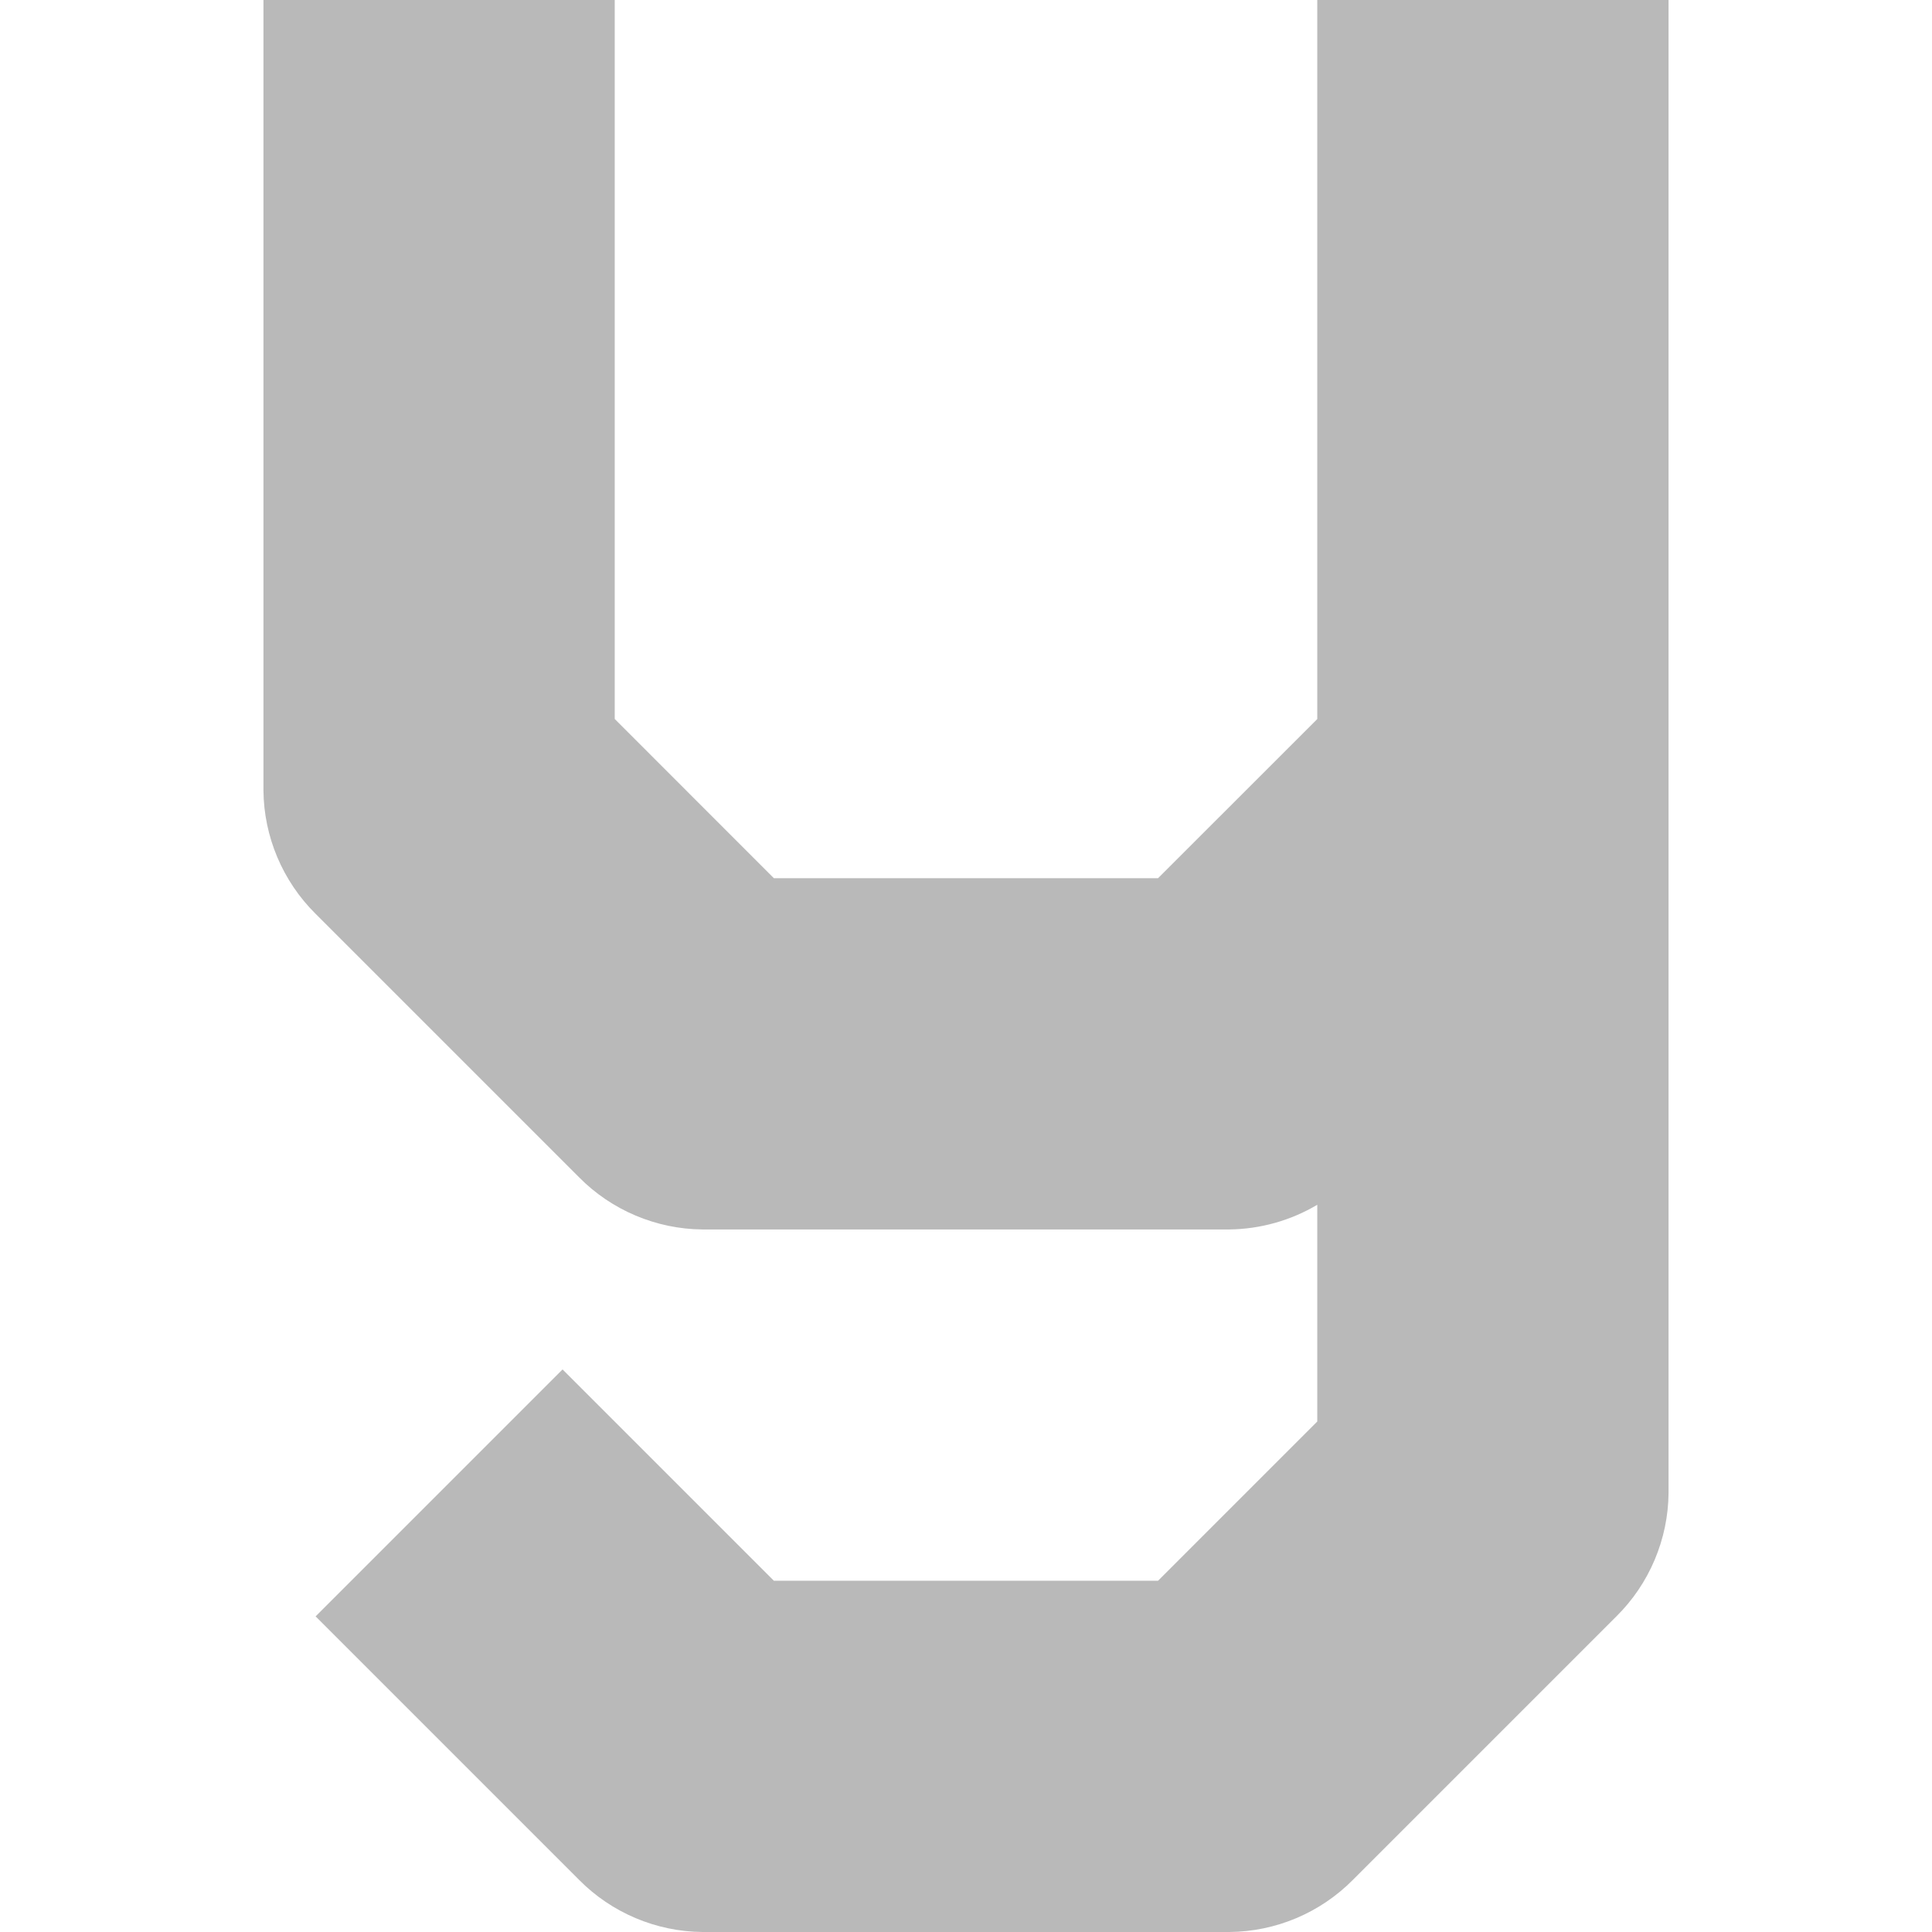
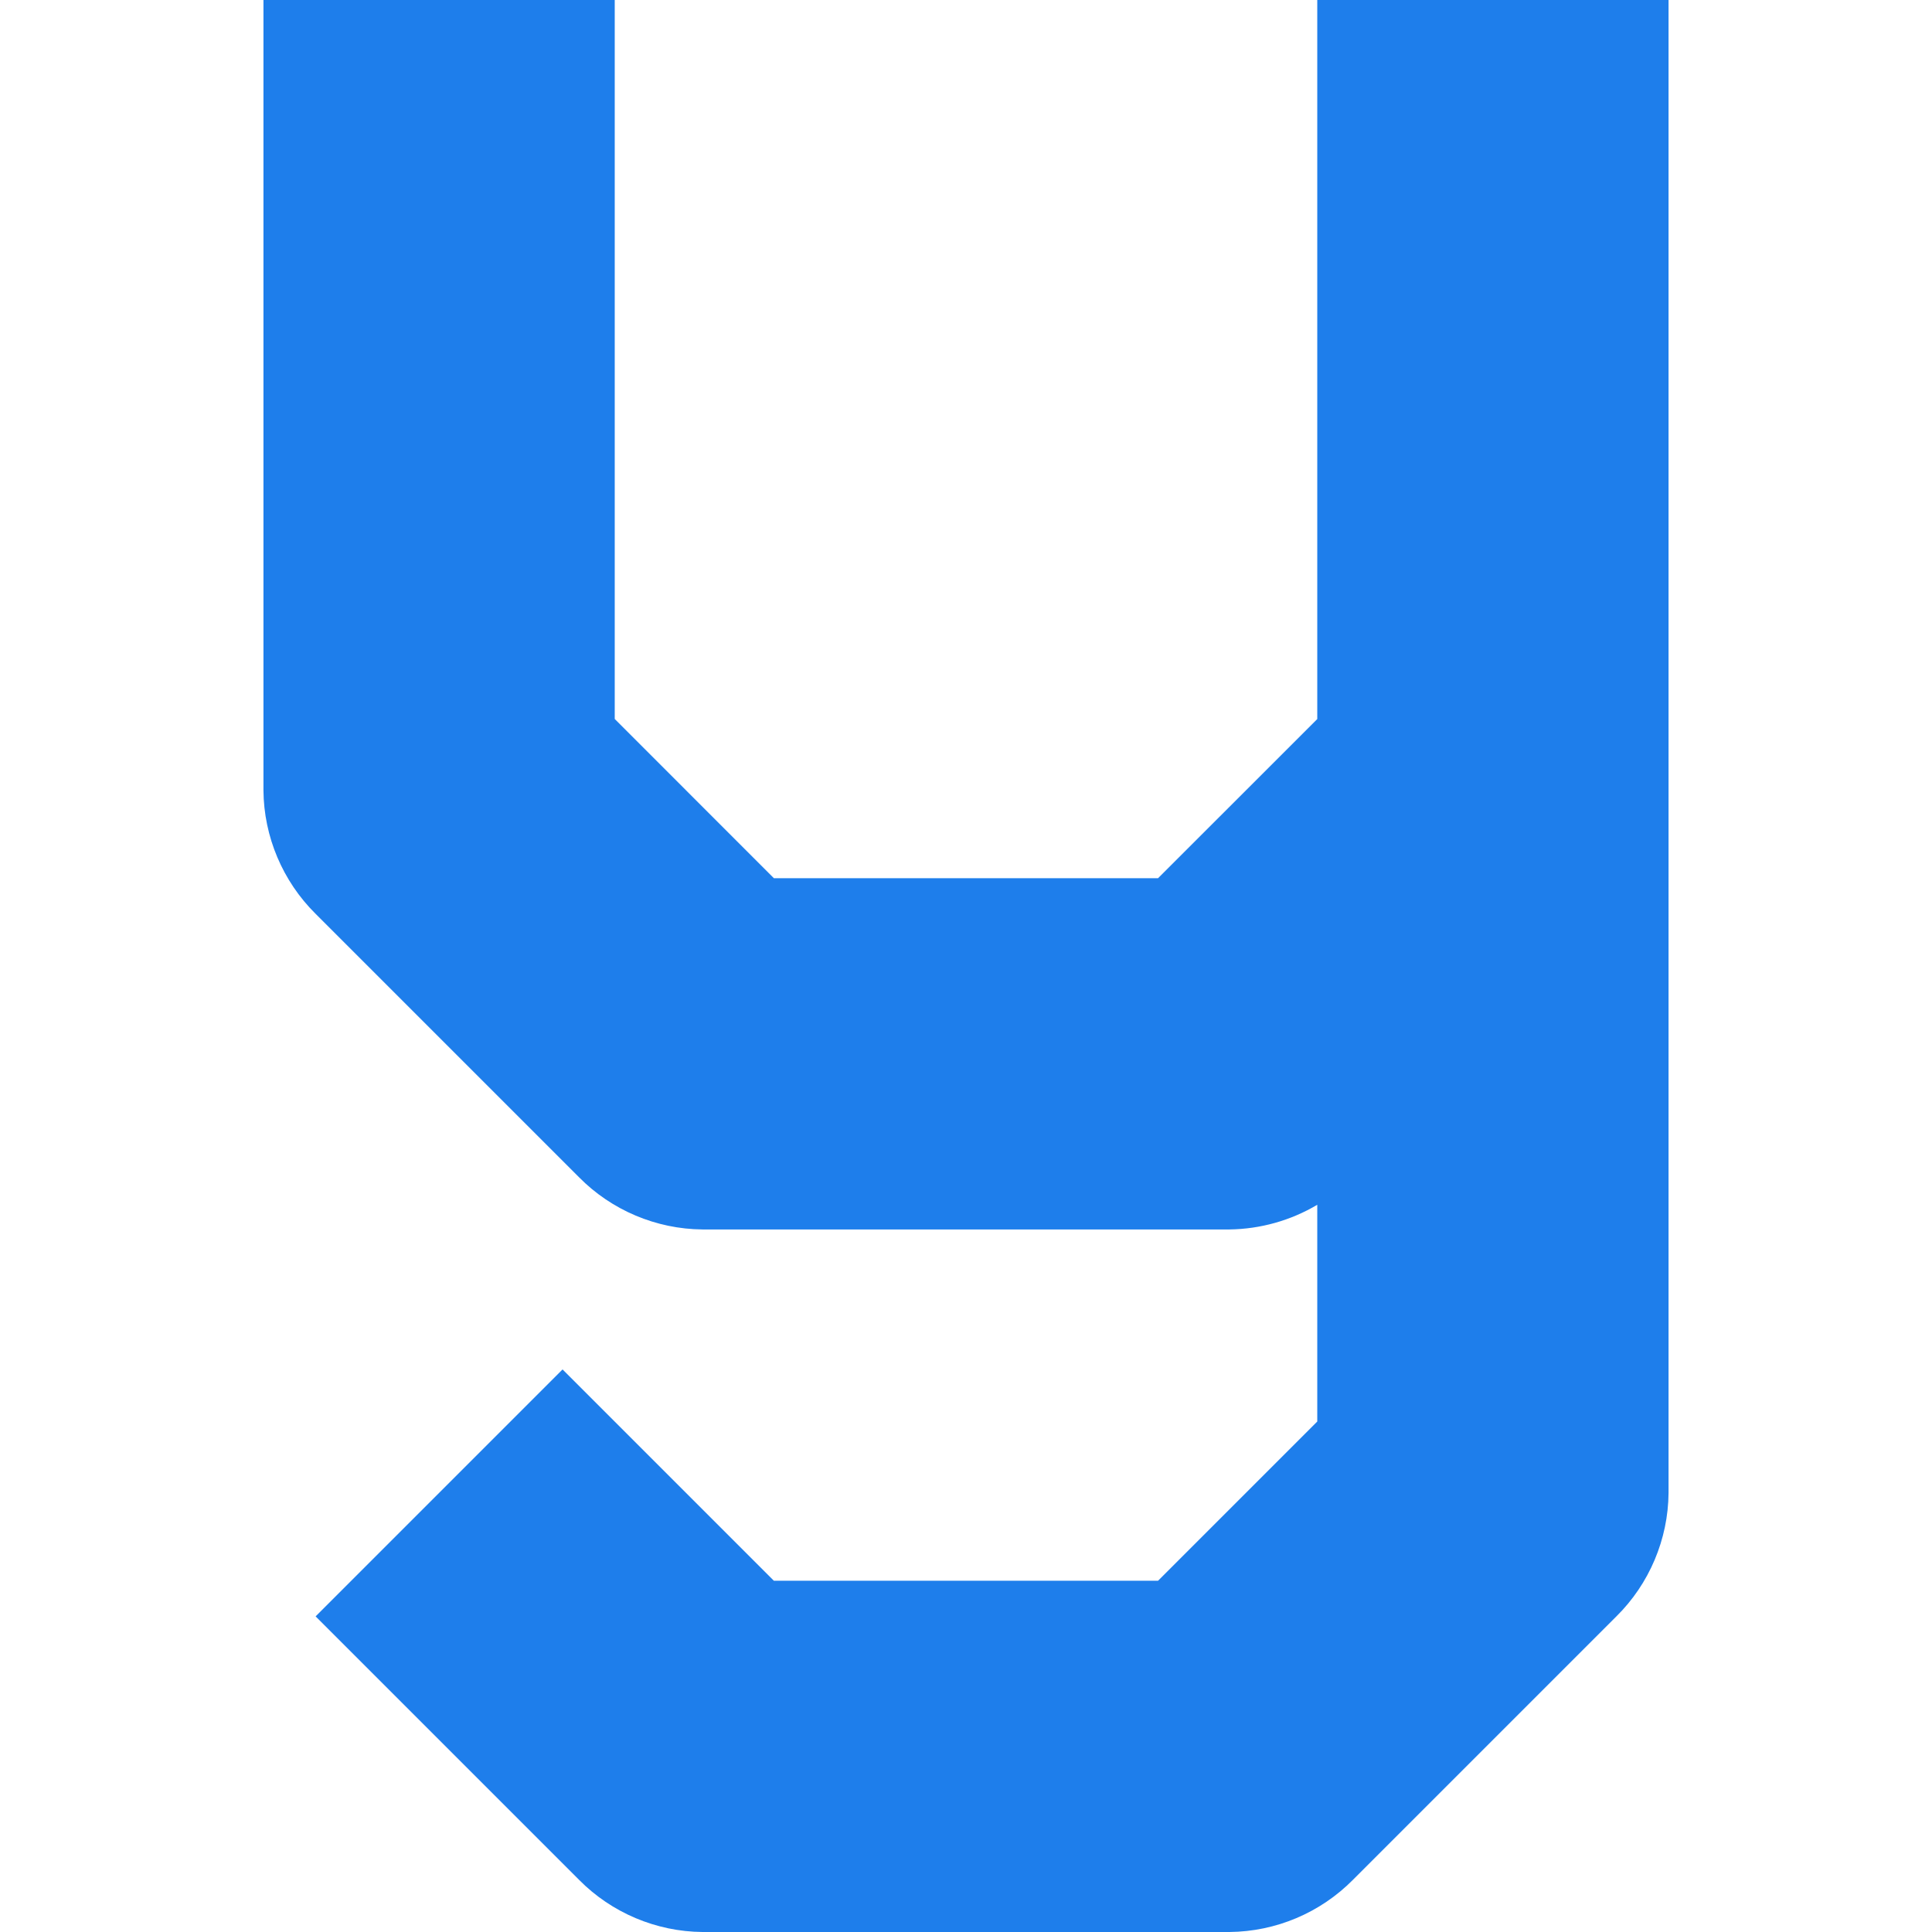
<svg xmlns="http://www.w3.org/2000/svg" style="isolation:isolate" viewBox="0 0 256 256" width="256pt" height="256pt">
  <defs>
-     <clipPath id="_clipPath_Iq0sNr8dzM2wddksSPlMrktBaRu8aXSe">
+     <clipPath id="_clipPath_q4GrzeM6u57zLE6lEYIworiaYcI0MInn">
      <rect width="256" height="256" />
    </clipPath>
  </defs>
-   <g clip-path="url(#_clipPath_Iq0sNr8dzM2wddksSPlMrktBaRu8aXSe)">
+   <g clip-path="url(#_clipPath_q4GrzeM6u57zLE6lEYIworiaYcI0MInn)">
    <rect width="256" height="256" style="fill:rgb(30,126,235)" fill-opacity="0" />
-     <path d=" M 34.909 0 L 34.909 104.727 C 34.956 110.86 37.457 116.771 41.821 121.088 L 76.73 155.997 C 81.036 160.361 86.959 162.863 93.091 162.909 L 162.909 162.909 C 167.007 162.857 171.02 161.729 174.545 159.639 L 174.545 188.358 L 153.449 209.455 L 102.54 209.455 L 74.543 181.457 L 41.821 214.179 L 76.73 249.088 C 81.036 253.452 86.959 255.953 93.091 256 L 162.909 256 C 169.061 255.944 174.942 253.46 179.27 249.088 L 214.179 214.179 C 218.543 209.873 221.044 203.951 221.091 197.818 L 221.091 0 L 174.545 0 L 174.545 95.279 L 153.449 116.364 L 102.54 116.364 L 81.455 95.267 L 81.455 0 L 34.909 0 Z " fill="rgb(185,185,185)" />
+     <path d=" M 34.909 0 L 34.909 104.727 C 34.956 110.86 37.457 116.771 41.821 121.088 L 76.73 155.997 C 81.036 160.361 86.959 162.863 93.091 162.909 L 162.909 162.909 C 167.007 162.857 171.02 161.729 174.545 159.639 L 174.545 188.358 L 153.449 209.455 L 102.54 209.455 L 74.543 181.457 L 41.821 214.179 L 76.73 249.088 C 81.036 253.452 86.959 255.953 93.091 256 L 162.909 256 C 169.061 255.944 174.942 253.46 179.27 249.088 L 214.179 214.179 C 218.543 209.873 221.044 203.951 221.091 197.818 L 221.091 0 L 174.545 0 L 174.545 95.279 L 153.449 116.364 L 102.54 116.364 L 81.455 95.267 L 81.455 0 L 34.909 0 Z " fill="#1e7eeb" />
  </g>
</svg>
